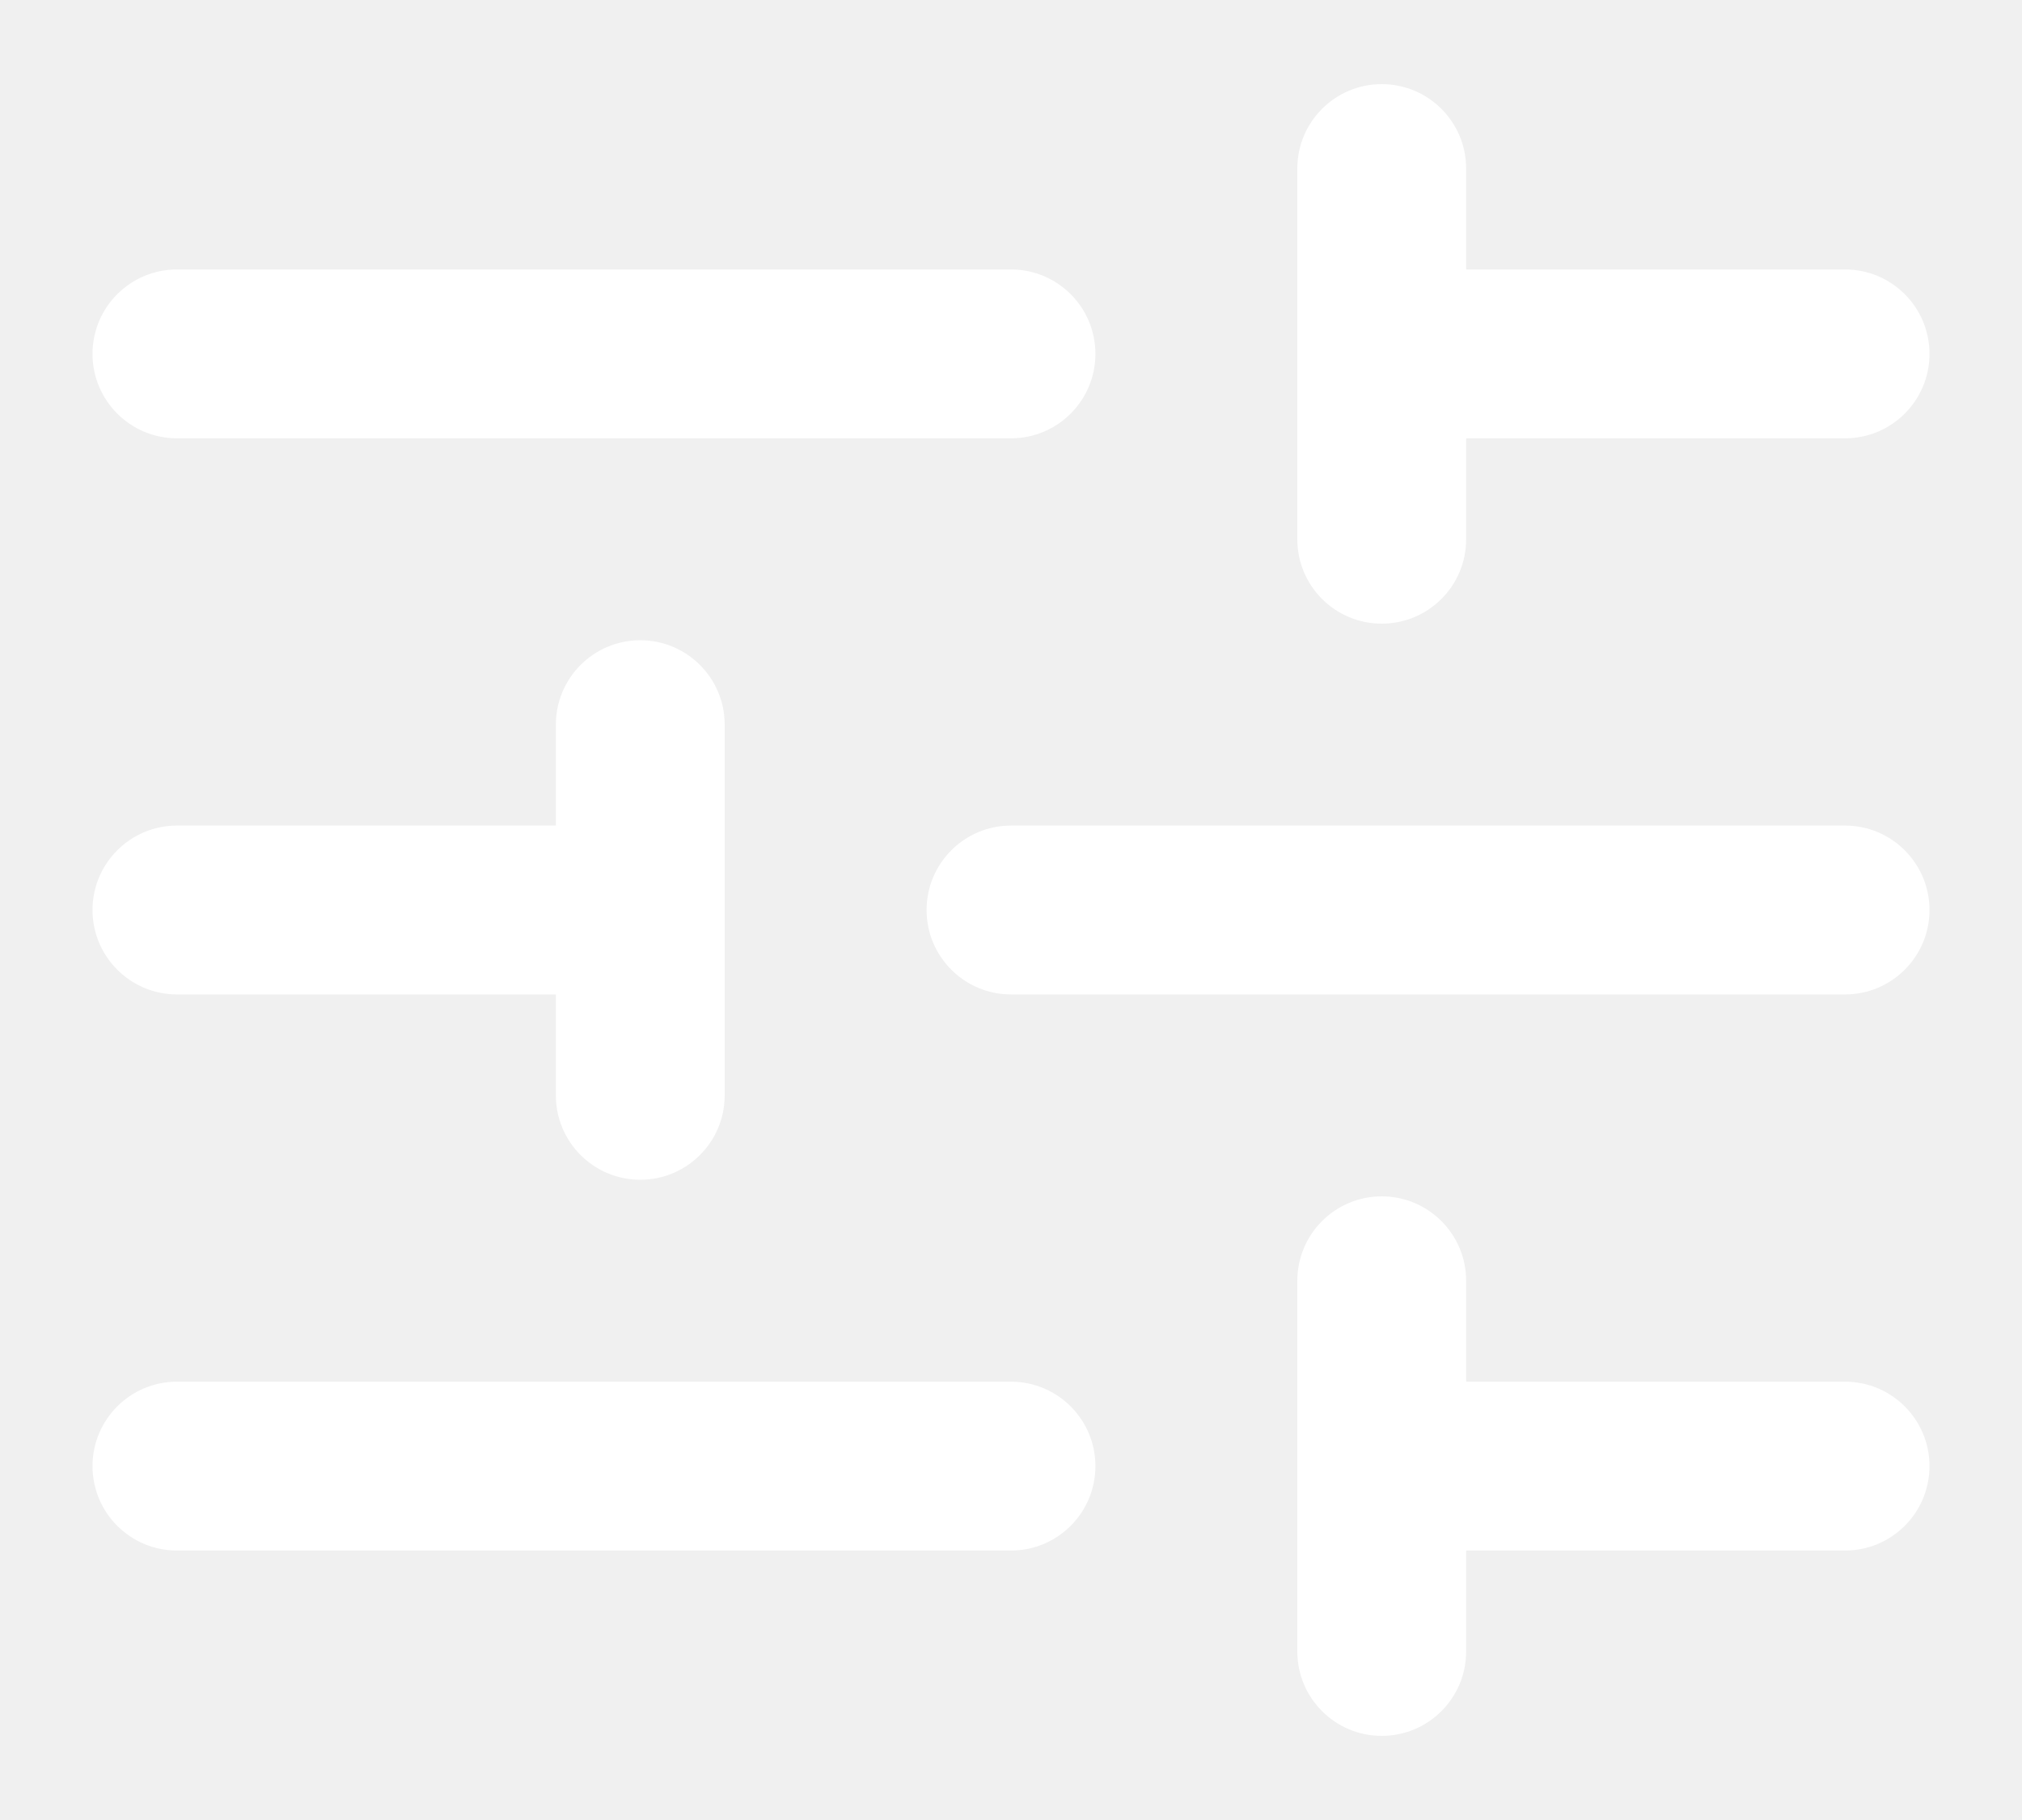
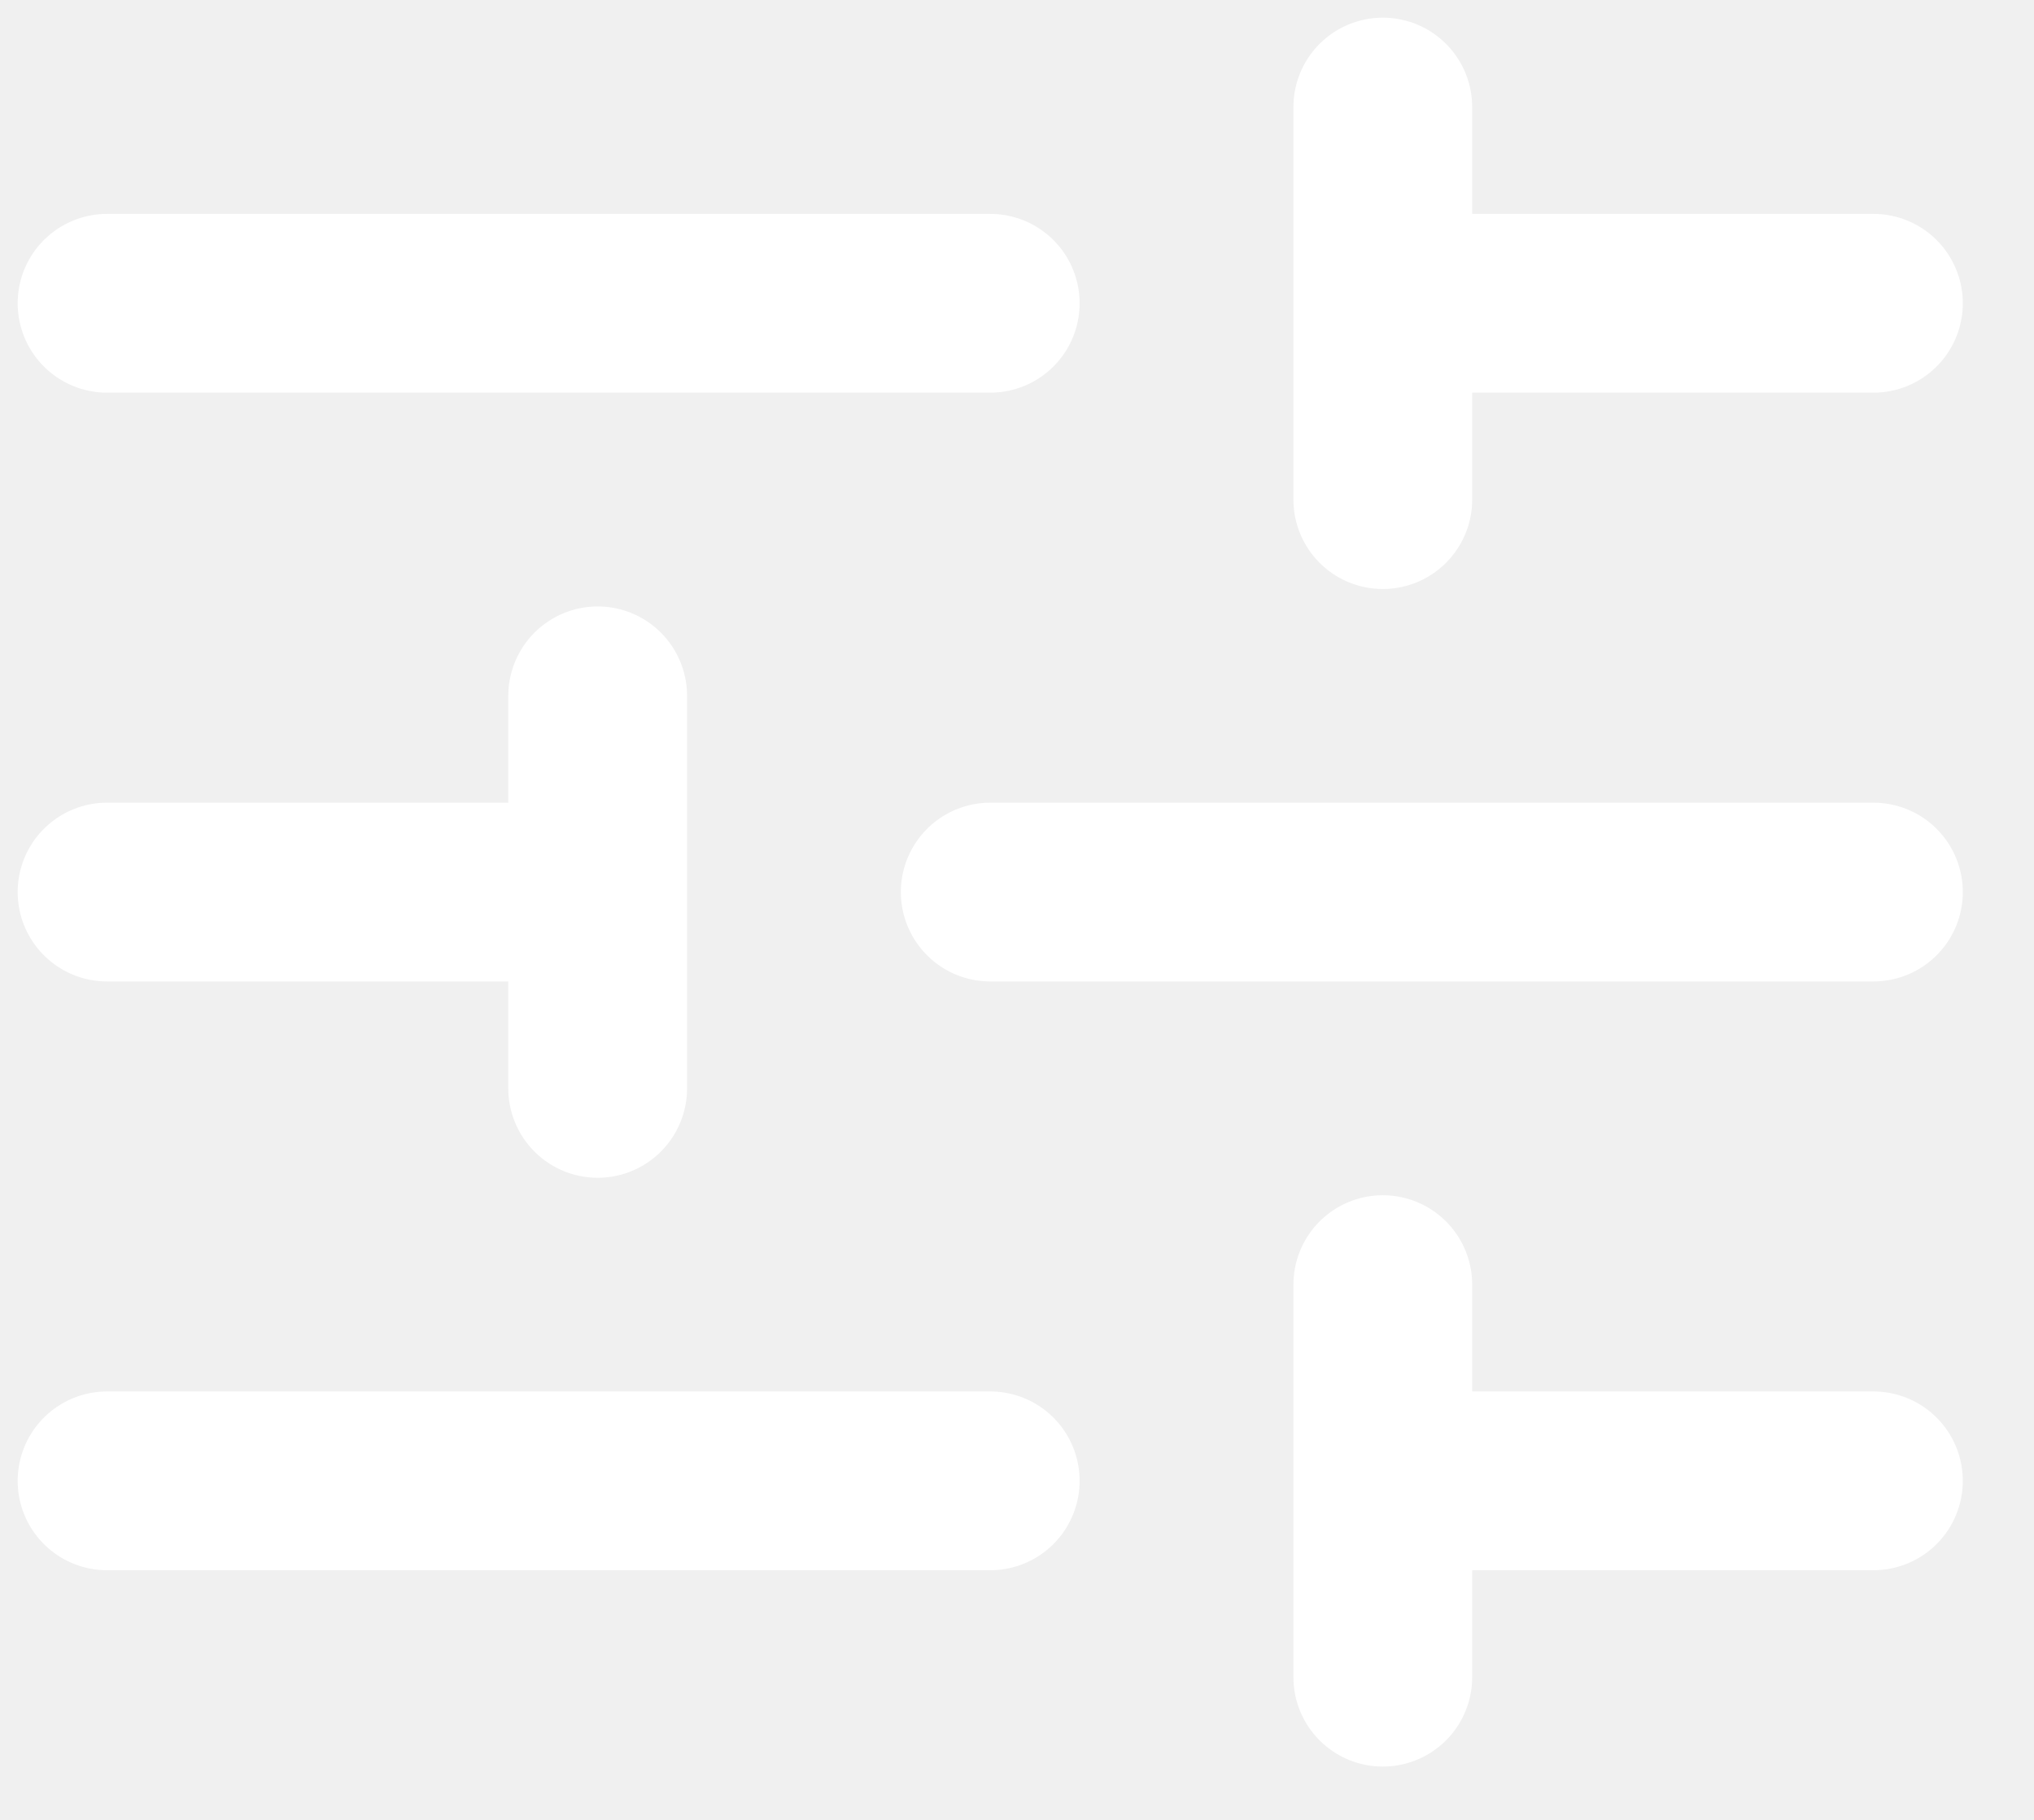
- <svg xmlns="http://www.w3.org/2000/svg" width="20" height="18" viewBox="0 0 20 18" fill="none">
-   <path d="M13.667 2.665C13.206 2.665 12.832 3.039 12.832 3.5C12.832 3.961 13.206 4.335 13.667 4.335L13.667 2.665ZM18.25 4.335C18.711 4.335 19.085 3.961 19.085 3.5C19.085 3.039 18.711 2.665 18.25 2.665L18.25 4.335ZM1.75 2.665C1.289 2.665 0.915 3.039 0.915 3.5C0.915 3.961 1.289 4.335 1.75 4.335L1.75 2.665ZM10 4.335C10.461 4.335 10.835 3.961 10.835 3.5C10.835 3.039 10.461 2.665 10 2.665L10 4.335ZM1.75 13.665C1.289 13.665 0.915 14.039 0.915 14.5C0.915 14.961 1.289 15.335 1.75 15.335L1.75 13.665ZM10 15.335C10.461 15.335 10.835 14.961 10.835 14.5C10.835 14.039 10.461 13.665 10 13.665L10 15.335ZM1.75 8.165C1.289 8.165 0.915 8.539 0.915 9C0.915 9.461 1.289 9.835 1.75 9.835V8.165ZM6.333 9.835C6.794 9.835 7.168 9.461 7.168 9C7.168 8.539 6.794 8.165 6.333 8.165V9.835ZM10 8.165C9.539 8.165 9.165 8.539 9.165 9C9.165 9.461 9.539 9.835 10 9.835V8.165ZM18.25 9.835C18.711 9.835 19.085 9.461 19.085 9C19.085 8.539 18.711 8.165 18.25 8.165V9.835ZM13.667 13.665C13.206 13.665 12.832 14.039 12.832 14.5C12.832 14.961 13.206 15.335 13.667 15.335V13.665ZM18.25 15.335C18.711 15.335 19.085 14.961 19.085 14.5C19.085 14.039 18.711 13.665 18.25 13.665V15.335ZM14.502 1.667C14.502 1.206 14.128 0.832 13.667 0.832C13.206 0.832 12.832 1.206 12.832 1.667H14.502ZM12.832 5.333C12.832 5.795 13.206 6.168 13.667 6.168C14.128 6.168 14.502 5.795 14.502 5.333H12.832ZM7.168 7.167C7.168 6.706 6.794 6.332 6.333 6.332C5.872 6.332 5.498 6.706 5.498 7.167H7.168ZM5.498 10.833C5.498 11.294 5.872 11.668 6.333 11.668C6.794 11.668 7.168 11.294 7.168 10.833H5.498ZM14.502 12.667C14.502 12.206 14.128 11.832 13.667 11.832C13.206 11.832 12.832 12.206 12.832 12.667H14.502ZM12.832 16.333C12.832 16.794 13.206 17.168 13.667 17.168C14.128 17.168 14.502 16.794 14.502 16.333H12.832ZM13.667 4.335L18.25 4.335L18.25 2.665L13.667 2.665L13.667 4.335ZM1.75 4.335L10 4.335L10 2.665L1.75 2.665L1.75 4.335ZM1.75 15.335L10 15.335L10 13.665L1.75 13.665L1.75 15.335ZM1.75 9.835H6.333V8.165H1.75V9.835ZM10 9.835H18.25V8.165H10V9.835ZM13.667 15.335H18.25V13.665H13.667V15.335ZM12.832 1.667V5.333H14.502V1.667H12.832ZM5.498 7.167V10.833H7.168V7.167H5.498ZM12.832 12.667V16.333H14.502V12.667H12.832Z" fill="white" />
+ <svg xmlns="http://www.w3.org/2000/svg" width="19" height="17" viewBox="0 0 19 17" fill="none">
+   <path d="M12.917 2.833L17.5 2.833M12.917 2.833V1M12.917 2.833V4.667M1 2.833L9.25 2.833M1 13.833L9.25 13.833M1 8.333H5.583M5.583 8.333V6.5M5.583 8.333V10.167M9.25 8.333H17.5M12.917 13.833H17.5M12.917 13.833V12M12.917 13.833V15.667" stroke="white" stroke-width="1.67" stroke-linecap="round" />
</svg>
